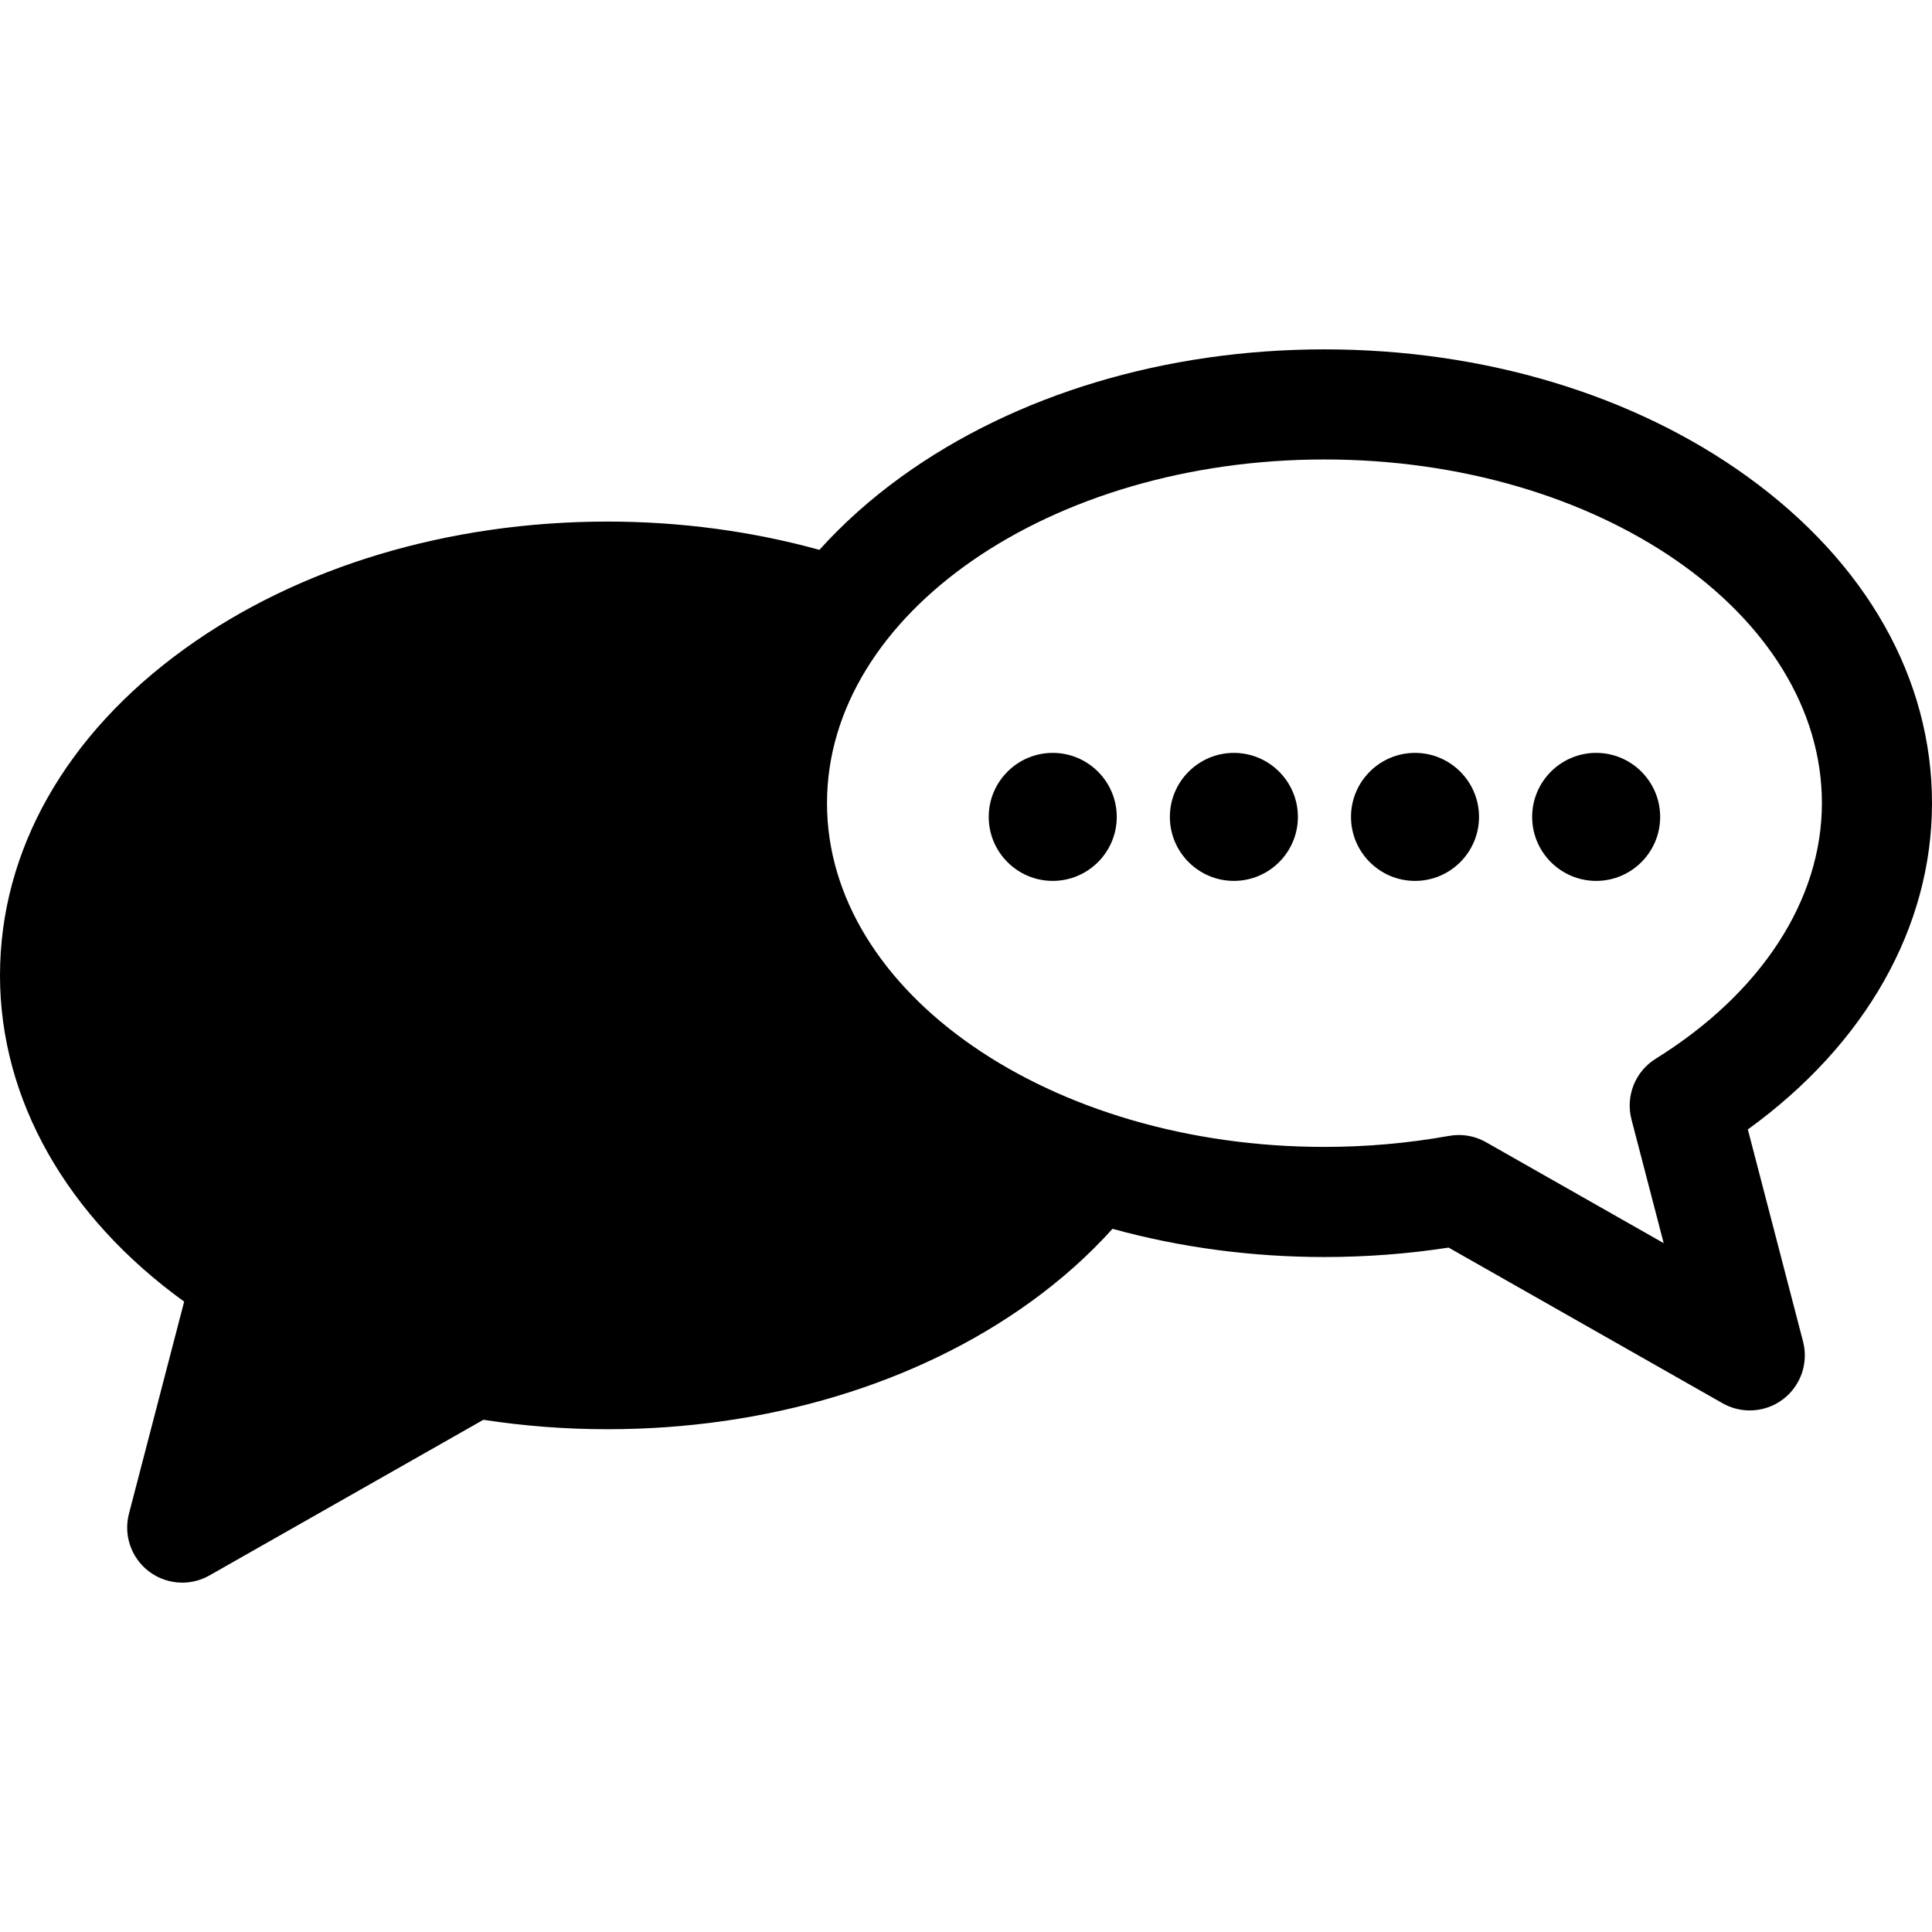
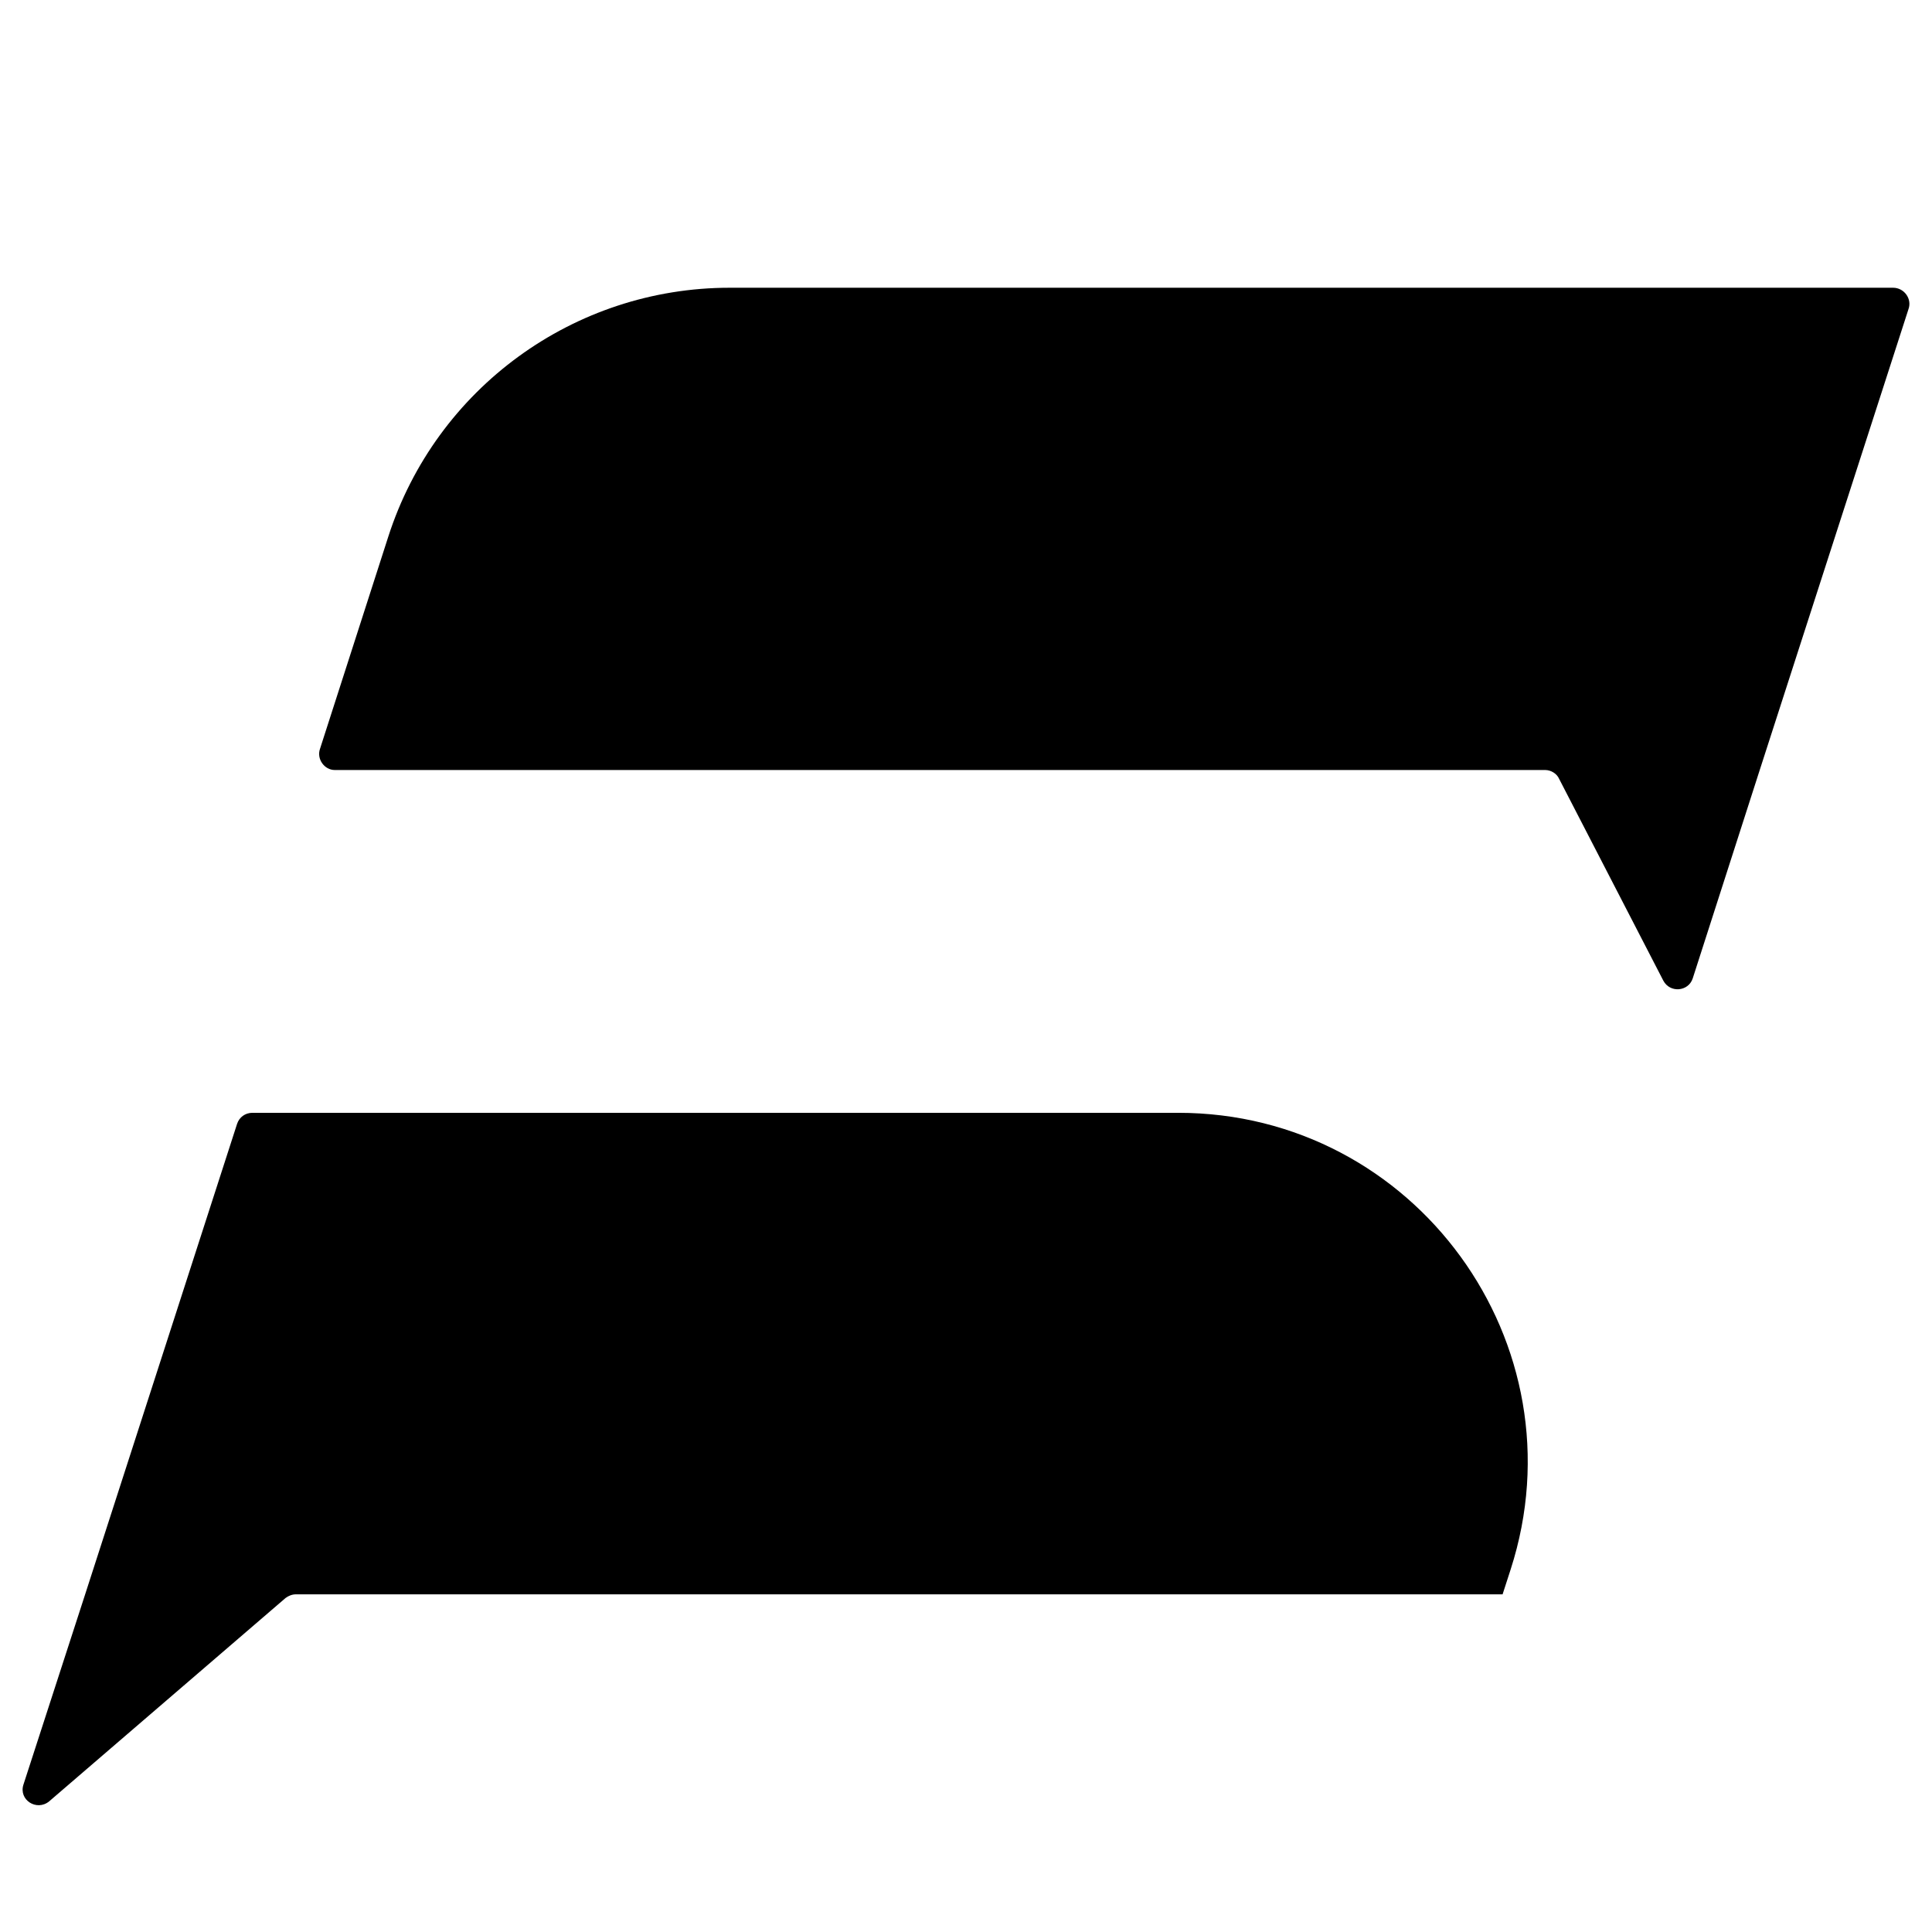
- <svg xmlns="http://www.w3.org/2000/svg" version="1.1" id="Capa_1" x="0px" y="0px" viewBox="0 0 263.204 263.204" style="enable-background:new 0 0 263.204 263.204;" xml:space="preserve">
+ <svg xmlns="http://www.w3.org/2000/svg" version="1.1" id="Capa_1" x="0px" y="0px" viewBox="0 0 263.2 263.2" style="enable-background:new 0 0 263.2 263.2;" xml:space="preserve">
  <g>
-     <path d="M263.204,109.424c0-16.985-8.934-32.788-25.156-44.497c-15.484-11.176-35.944-17.331-57.612-17.331   c-21.669,0.001-42.13,6.155-57.613,17.331c-4.243,3.063-7.975,6.411-11.191,9.982c-9.119-2.518-18.855-3.853-28.863-3.853   c-21.668,0-42.128,6.155-57.612,17.331C8.934,100.096,0,115.897,0,132.882c0,16.914,9.071,32.863,25.088,44.444l-7.52,28.894   c-0.76,2.917,0.302,6.005,2.693,7.84c1.338,1.026,2.947,1.549,4.566,1.549c1.272,0,2.55-0.323,3.704-0.979l37.323-21.207   c5.545,0.854,11.222,1.286,16.914,1.286c21.669,0,42.13-6.154,57.613-17.329c4.24-3.06,7.97-6.404,11.178-9.974   c9.123,2.515,18.866,3.844,28.876,3.844c5.687,0,11.363-0.432,16.914-1.286l37.325,21.207c1.154,0.656,2.432,0.979,3.704,0.979   c1.617,0,3.228-0.522,4.566-1.55c2.392-1.834,3.452-4.923,2.692-7.84l-7.52-28.893   C254.133,142.285,263.204,126.336,263.204,109.424z M225.56,144.238c-2.789,1.733-4.127,5.081-3.299,8.26l4.389,16.86   l-24.203-13.751c-1.136-0.646-2.414-0.98-3.705-0.98c-0.443,0-0.889,0.039-1.33,0.119c-5.533,0.996-11.245,1.502-16.976,1.502   c-37.369,0-67.77-21.006-67.77-46.825c0-25.82,30.401-46.827,67.77-46.828c37.368,0,67.769,21.007,67.769,46.828   C248.204,122.606,239.95,135.296,225.56,144.238z" />
-     <path d="M143.418,102.568c-4.808,0-8.72,3.912-8.72,8.72c0,4.808,3.912,8.72,8.72,8.72c4.81,0,8.722-3.912,8.722-8.72   C152.14,106.48,148.228,102.568,143.418,102.568z" />
-     <path d="M168.097,102.568c-4.809,0-8.721,3.912-8.721,8.72c0,4.808,3.912,8.72,8.721,8.72c4.809,0,8.721-3.912,8.721-8.72   C176.817,106.48,172.905,102.568,168.097,102.568z" />
-     <path d="M192.774,102.568c-4.809,0-8.722,3.912-8.722,8.72c0,4.809,3.912,8.721,8.722,8.721c4.808,0,8.719-3.912,8.719-8.721   C201.493,106.48,197.582,102.568,192.774,102.568z" />
-     <path d="M217.452,102.568c-4.809,0-8.721,3.912-8.721,8.72c0,4.809,3.912,8.721,8.721,8.721c4.808,0,8.719-3.912,8.719-8.721   C226.171,106.48,222.26,102.568,217.452,102.568z" />
+     <g>
+       <g>
+         <path d="M160.5,151.6c32.3,0,55.2,31.5,45.3,62.2l0,0l-1.1,3.4H40.3c-0.5,0-1,0.2-1.4,0.5L6.7,245.4c-1.7,1.4-4.2-0.2-3.5-2.3     l8.4-25.9l20.7-64.1c0.3-0.9,1.1-1.5,2.1-1.5H160.5z" />
+         <path d="M45.6,104.9h164.9c0.8,0,1.6,0.5,1.9,1.2l14.2,27.5c0.9,1.7,3.4,1.5,4-0.3l9.1-28.3L260,42.1c0.5-1.4-0.6-2.9-2.1-2.9     H99.4c-21.2,0-40,13.7-46.5,33.9L43.6,102C43.1,103.4,44.2,104.9,45.6,104.9z" />
+       </g>
+     </g>
  </g>
-   <g>
- </g>
-   <g>
- </g>
-   <g>
- </g>
-   <g>
- </g>
-   <g>
- </g>
-   <g>
- </g>
-   <g>
- </g>
-   <g>
- </g>
-   <g>
- </g>
-   <g>
- </g>
-   <g>
- </g>
-   <g>
- </g>
-   <g>
- </g>
-   <g>
- </g>
-   <g>
- </g>
</svg>
